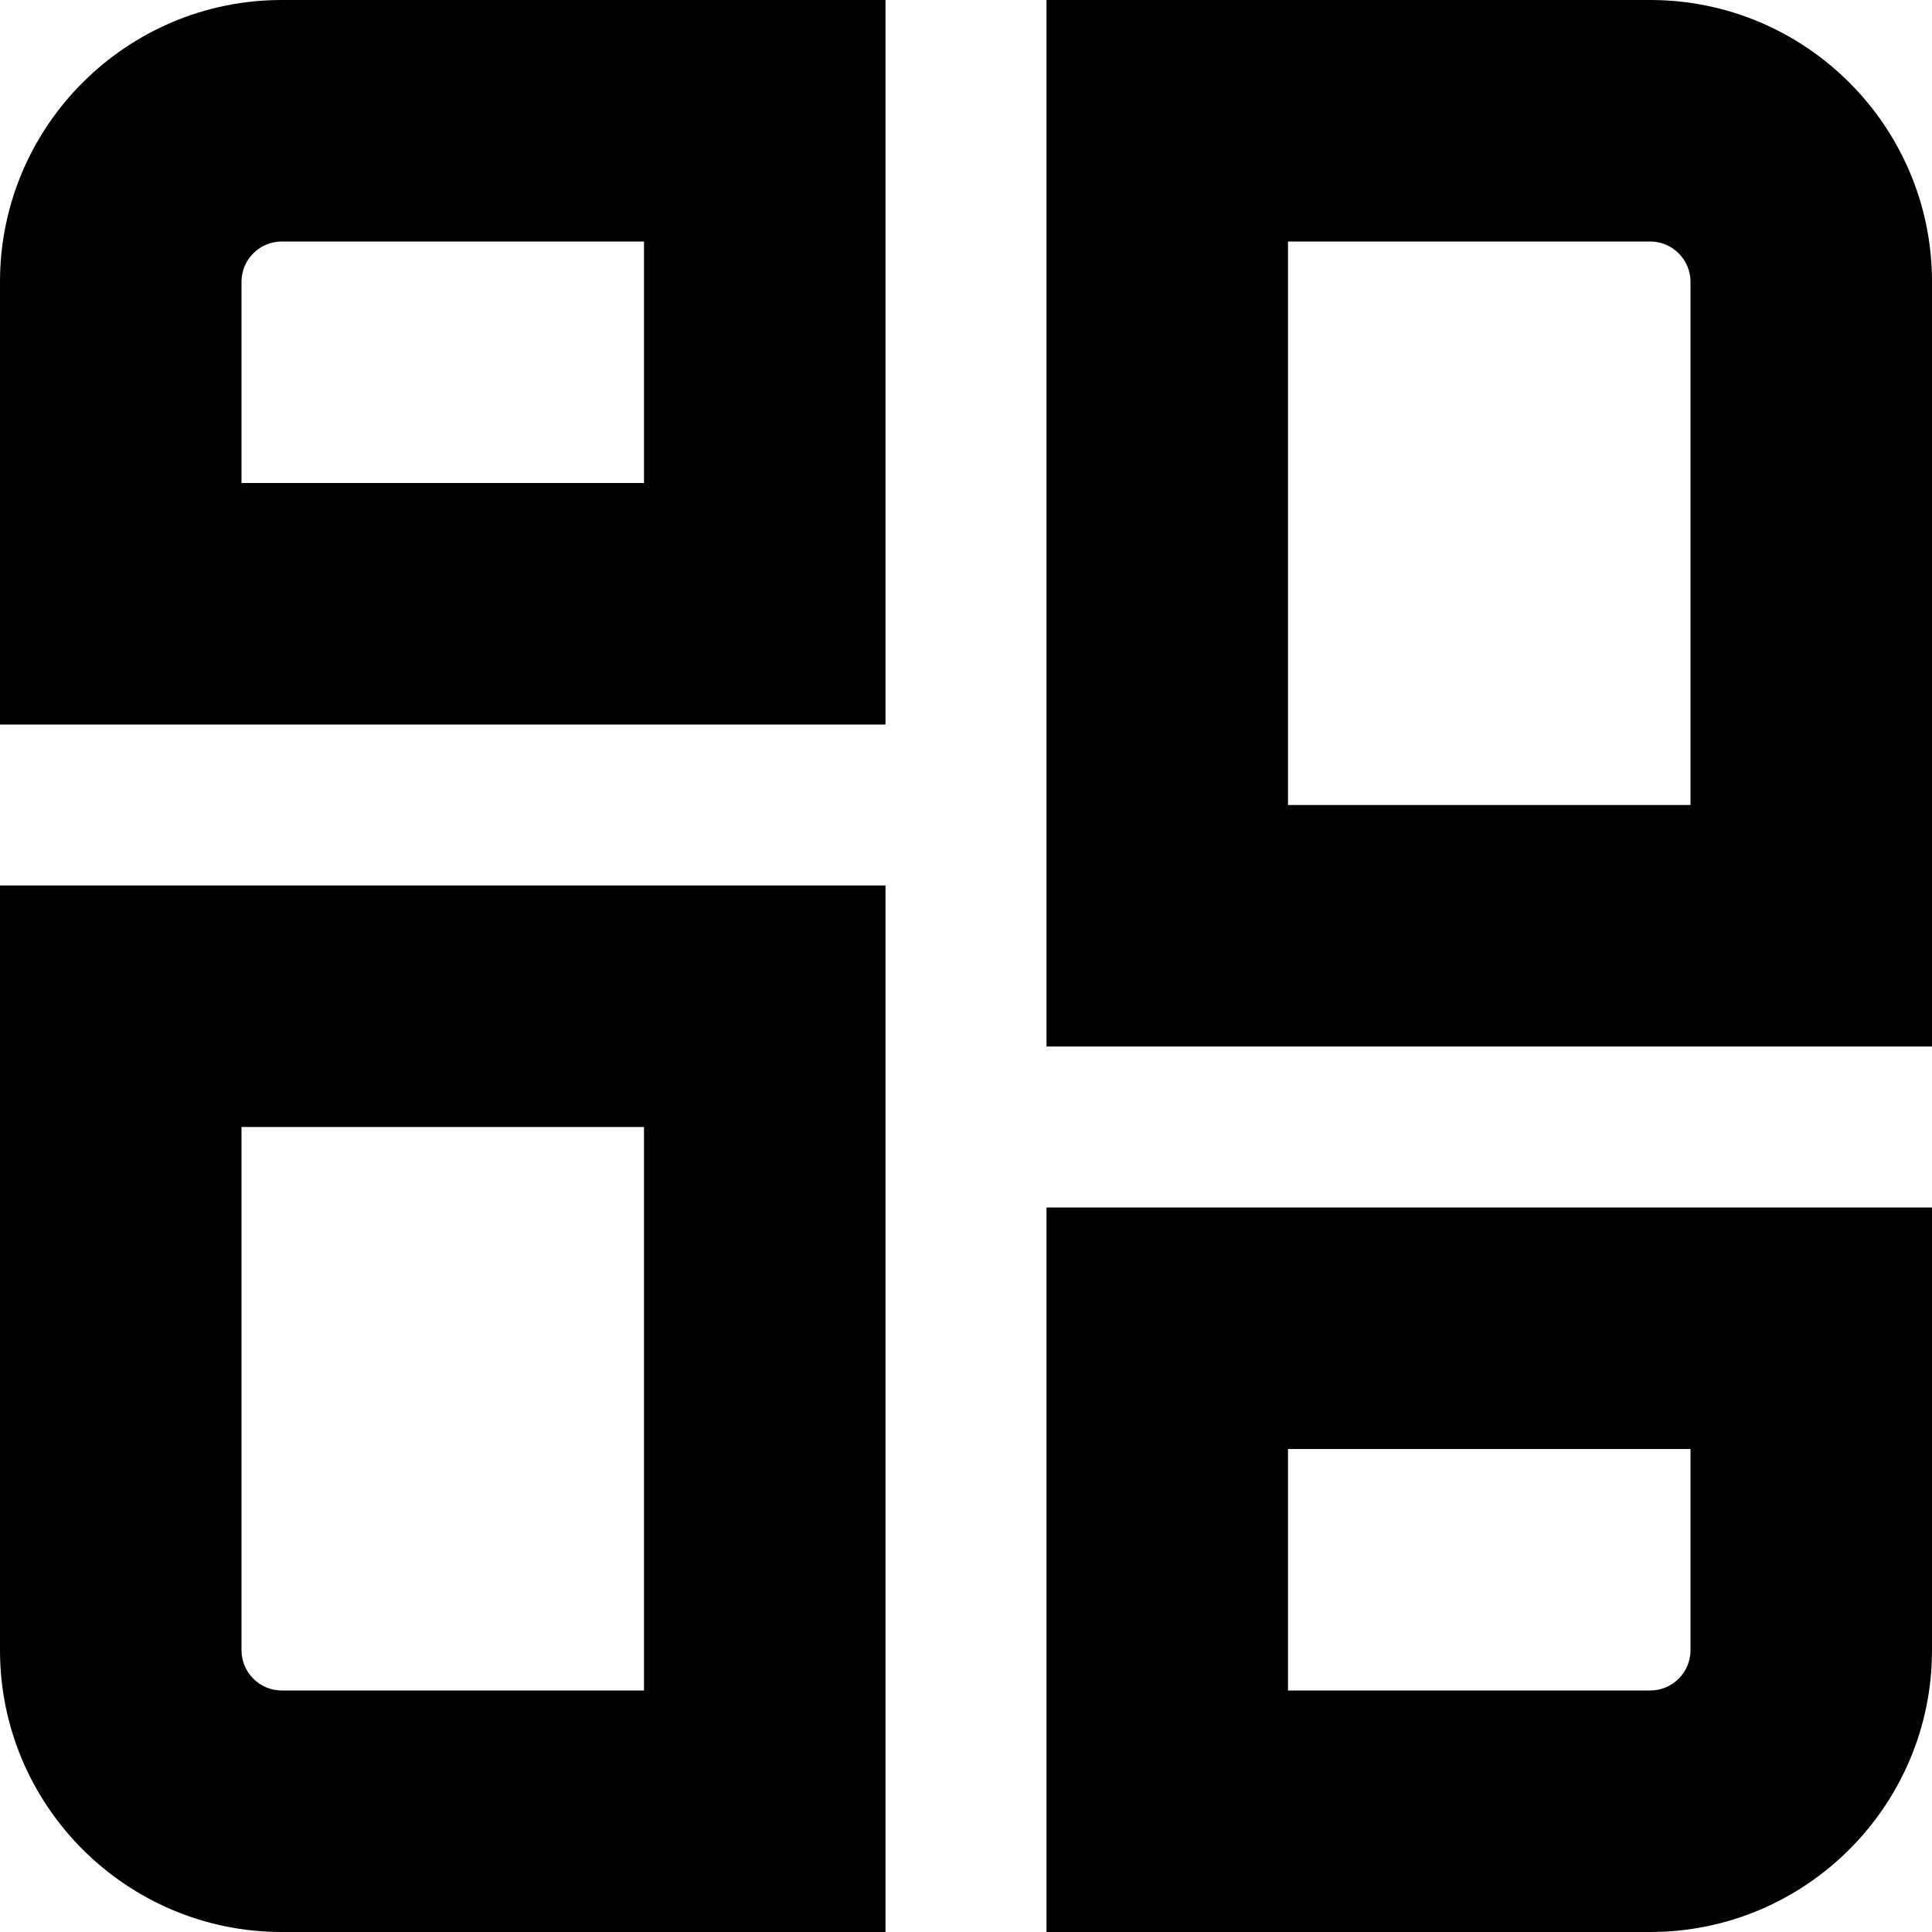
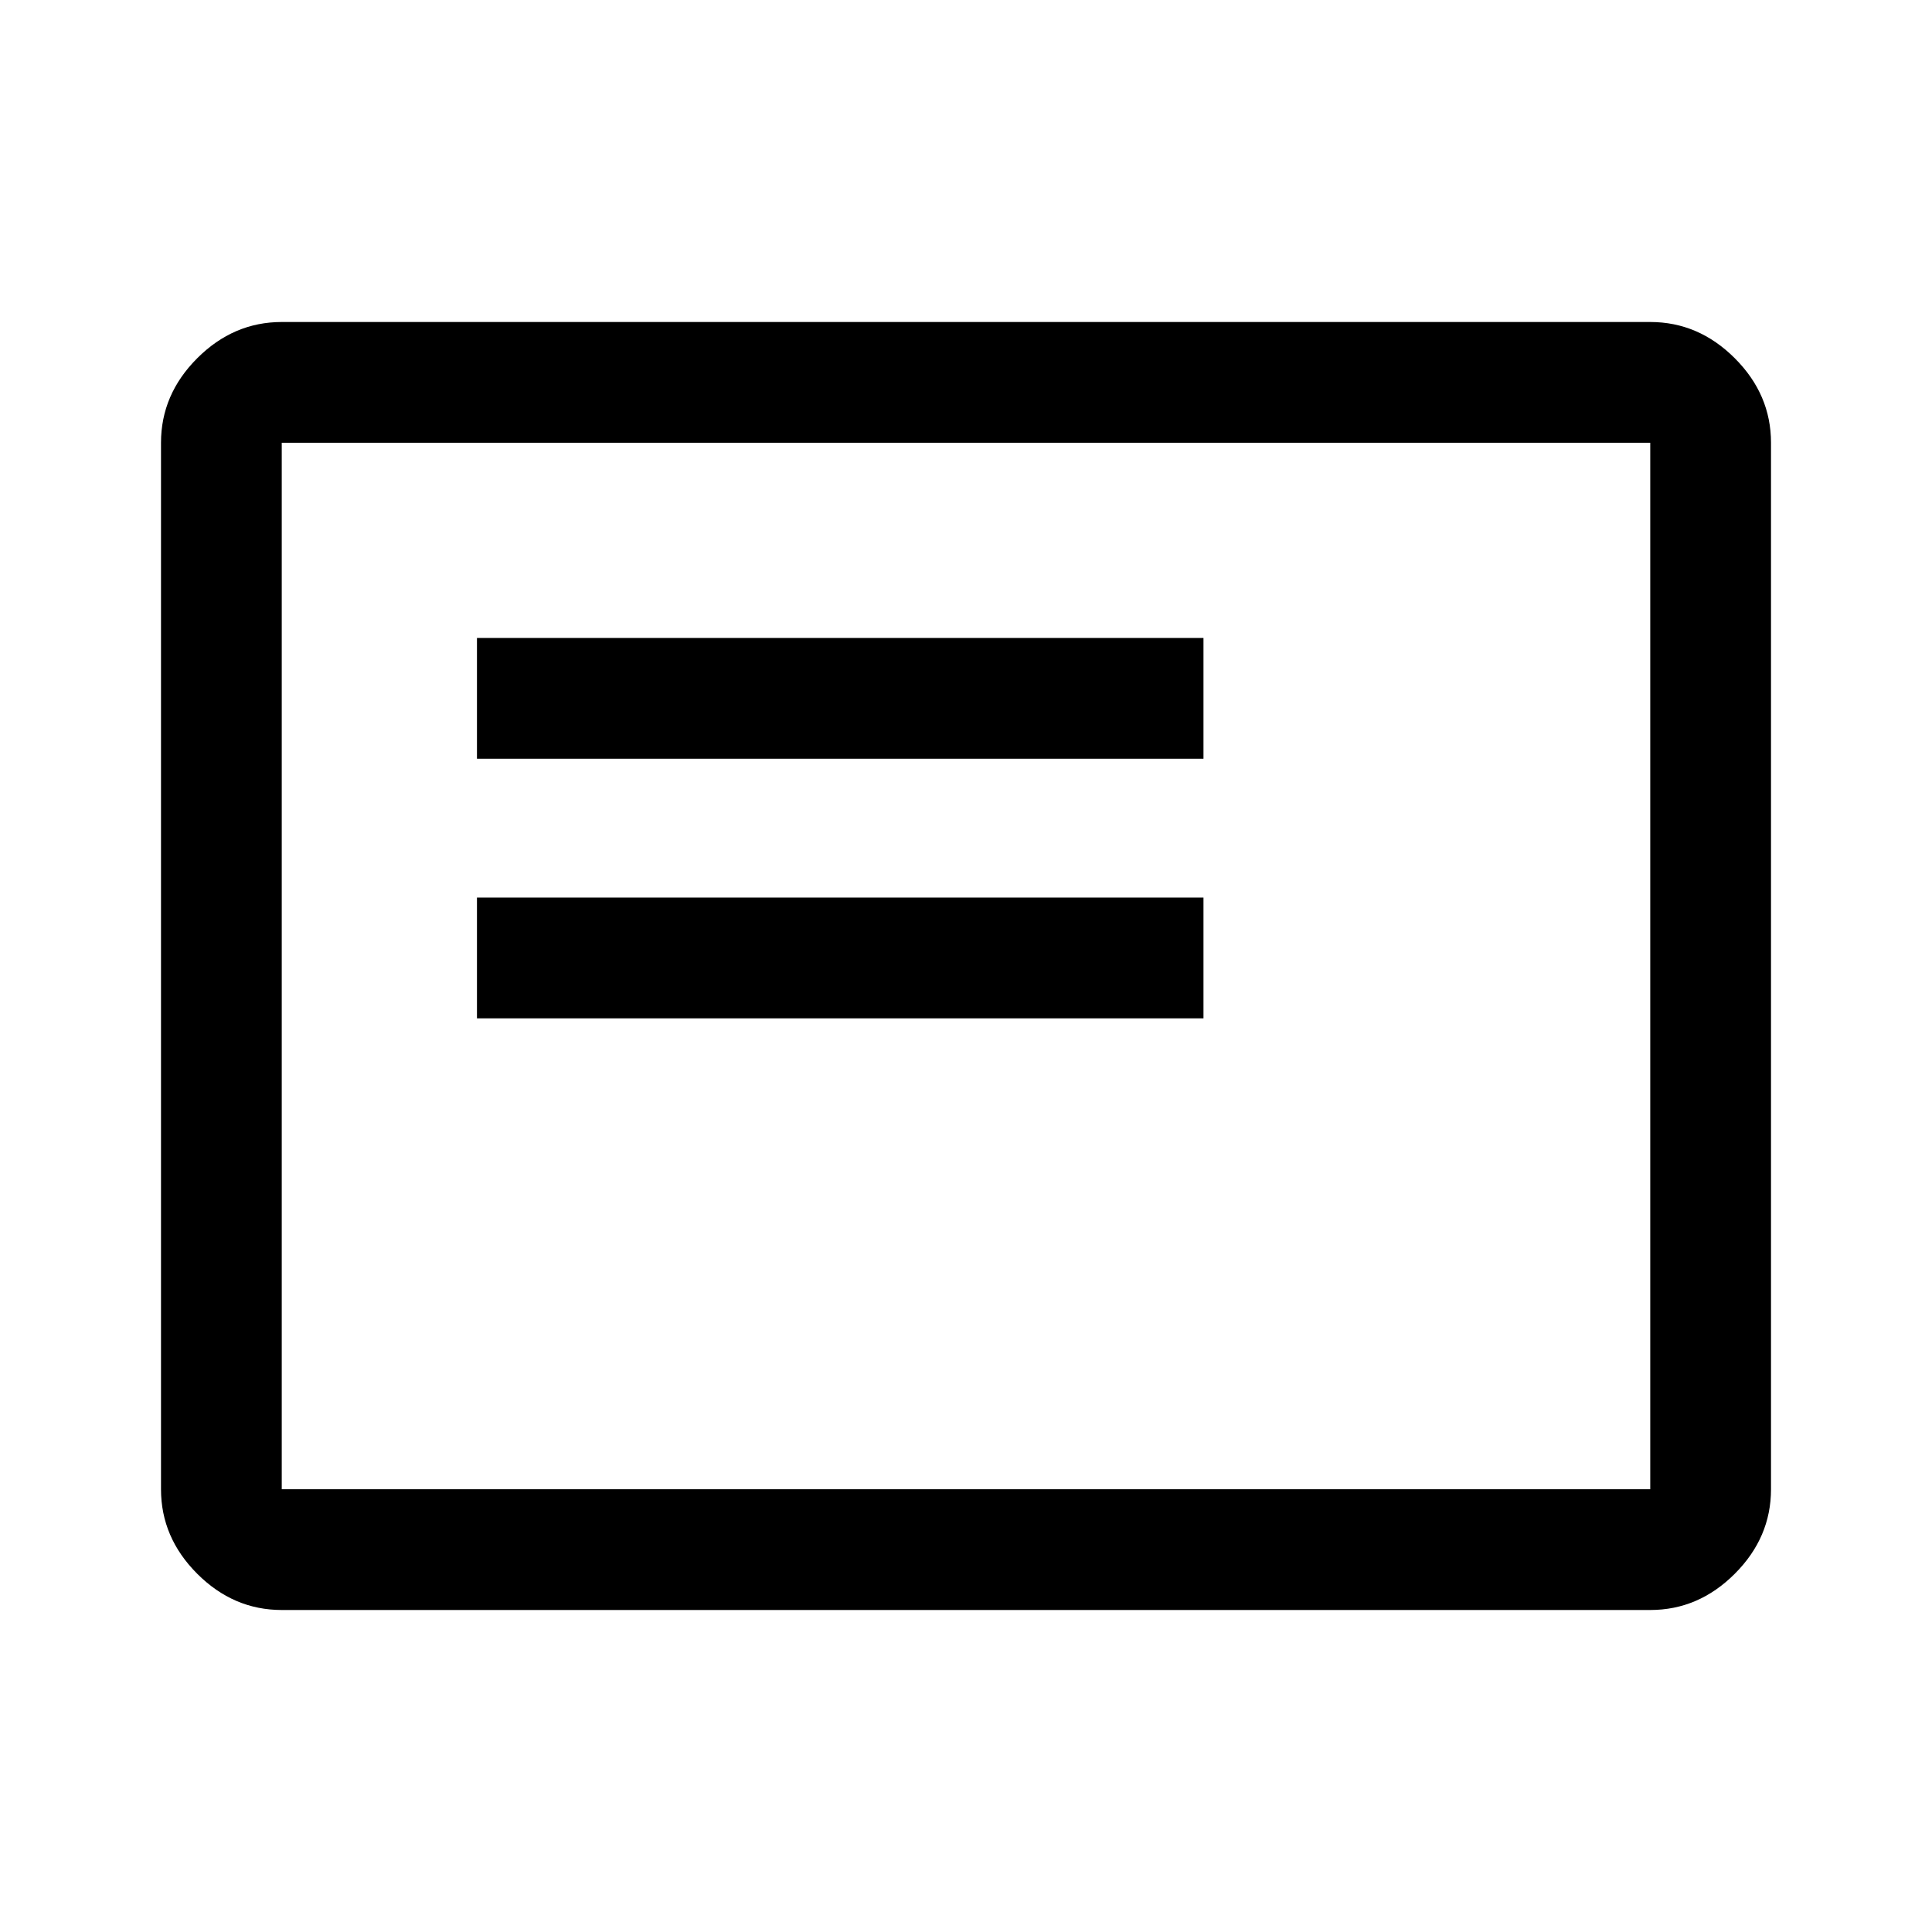
- <svg xmlns="http://www.w3.org/2000/svg" id="Layer_1" data-name="Layer 1" viewBox="0 0 24 24">
-   <path d="m0,3.5v5.5h11V0H3.5C1.57,0,0,1.57,0,3.5Zm8,2.5H3v-2.5c0-.275.225-.5.5-.5h4.5v3Zm5,18h7.5c1.93,0,3.5-1.57,3.5-3.5v-5.5h-11v9Zm3-6h5v2.5c0,.275-.225.5-.5.5h-4.5v-3ZM20.5,0h-7.5v13h11V3.5c0-1.93-1.57-3.5-3.5-3.5Zm.5,10h-5V3h4.5c.275,0,.5.225.5.5v6.5ZM0,20.5c0,1.93,1.57,3.5,3.5,3.5h7.5v-13H0v9.5Zm3-6.5h5v7H3.5c-.275,0-.5-.225-.5-.5v-6.5Z" />
+ <svg xmlns="http://www.w3.org/2000/svg" height="48" viewBox="0 -960 960 960" width="48">
+   <path d="M237-454h361v-60H237v60Zm0-129h361v-60H237v60Zm-97 423q-24 0-42-18t-18-42v-520q0-24 18-42t42-18h680q24 0 42 18t18 42v520q0 24-18 42t-42 18H140Zm0-60h680v-520H140v520Zm0 0v-520 520Z" />
</svg>
